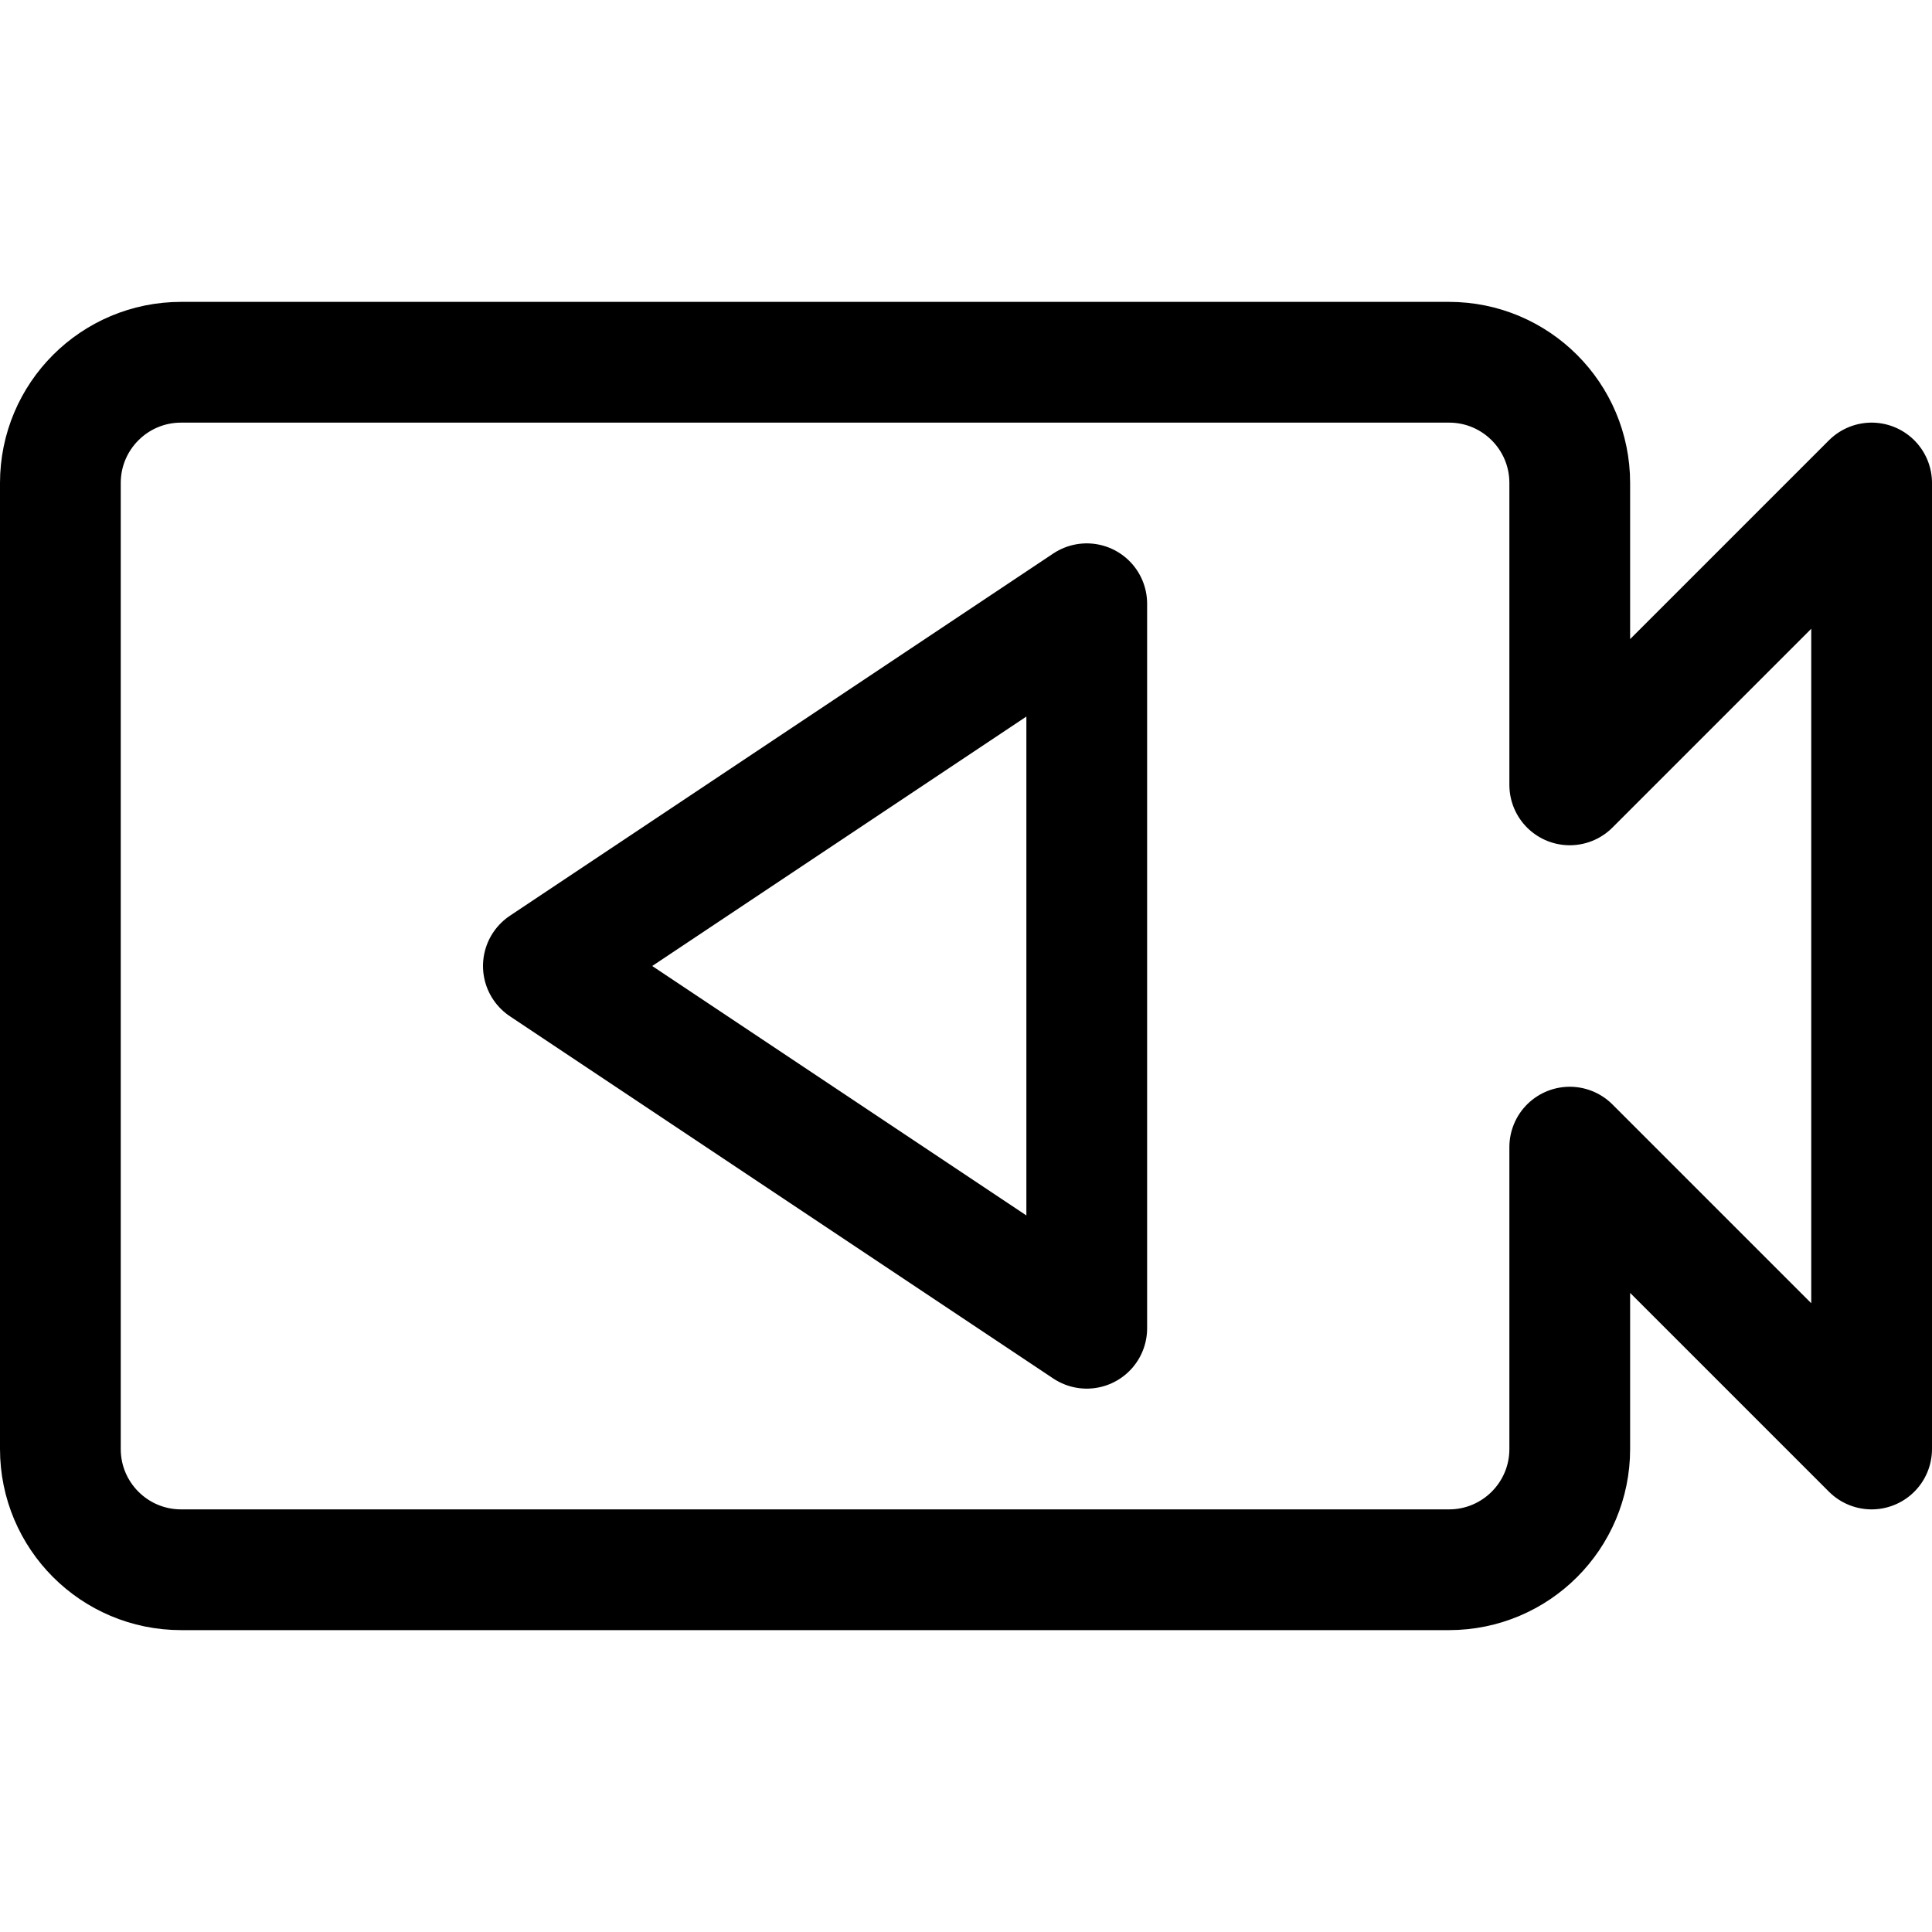
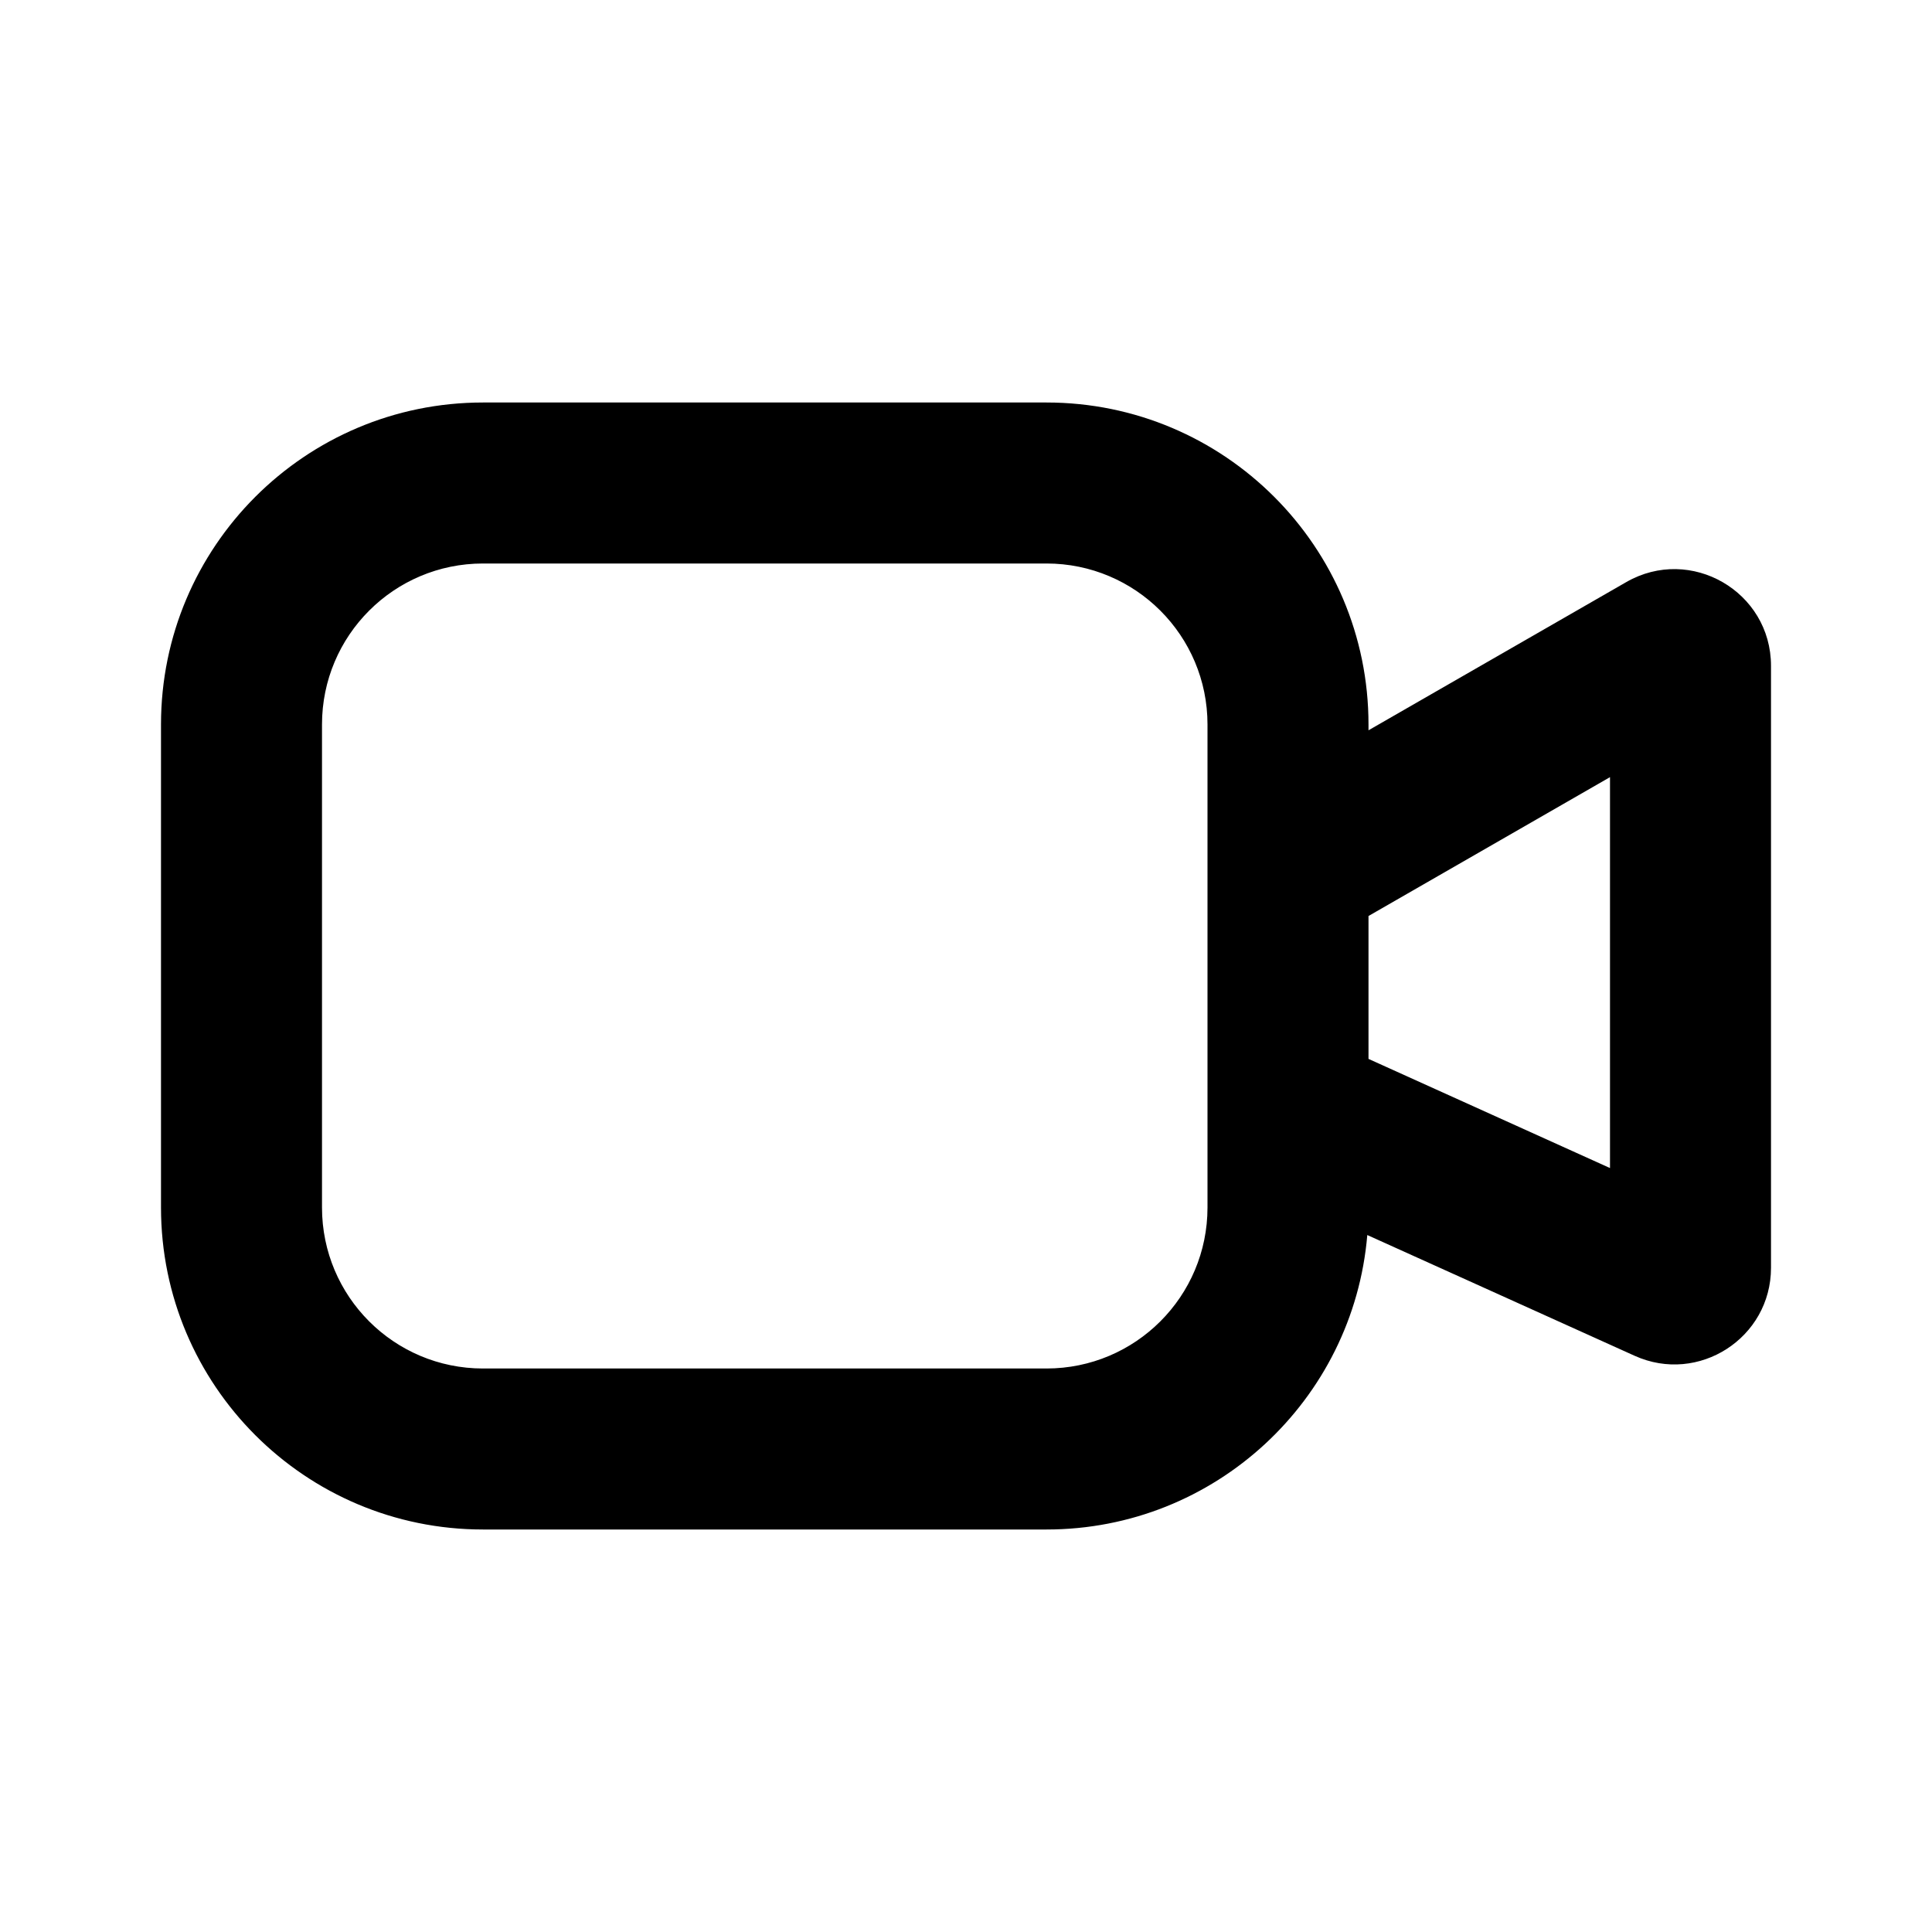
- <svg xmlns="http://www.w3.org/2000/svg" width="800px" height="800px" viewBox="0 0 32 32" enable-background="new 0 0 32 32" id="Stock_cut" version="1.1" xml:space="preserve">
-   <g>
-     <polygon fill="none" points="18,10 9,16 18,22     " stroke="#000000" stroke-linejoin="round" stroke-miterlimit="10" stroke-width="2" />
-     <path d="M31,8l-5,5V8   c0-1.105-0.895-2-2-2H3C1.895,6,1,6.895,1,8v16c0,1.105,0.895,2,2,2h21c1.105,0,2-0.895,2-2v-5l5,5V8z" fill="none" stroke="#000000" stroke-linejoin="round" stroke-miterlimit="10" stroke-width="2" />
-   </g>
+ <svg xmlns="http://www.w3.org/2000/svg" width="800px" height="800px" viewBox="0 0 24 24" fill="none">
+   <path fill-rule="evenodd" clip-rule="evenodd" d="M2 9C2 6.791 3.791 5 6 5H13C15.209 5 17 6.791 17 9V9.072L20.202 7.231C21.002 6.771 22 7.349 22 8.271V15.749C22 16.62 21.1 17.201 20.306 16.842L16.985 15.342C16.812 17.391 15.094 19 13 19H6C3.791 19 2 17.209 2 15V9ZM17 13.154L20 14.51V9.654L17 11.379V13.154ZM15 9C15 7.895 14.105 7 13 7H6C4.895 7 4 7.895 4 9V15C4 16.105 4.895 17 6 17H13C14.105 17 15 16.105 15 15V9Z" fill="#000000" />
</svg>
